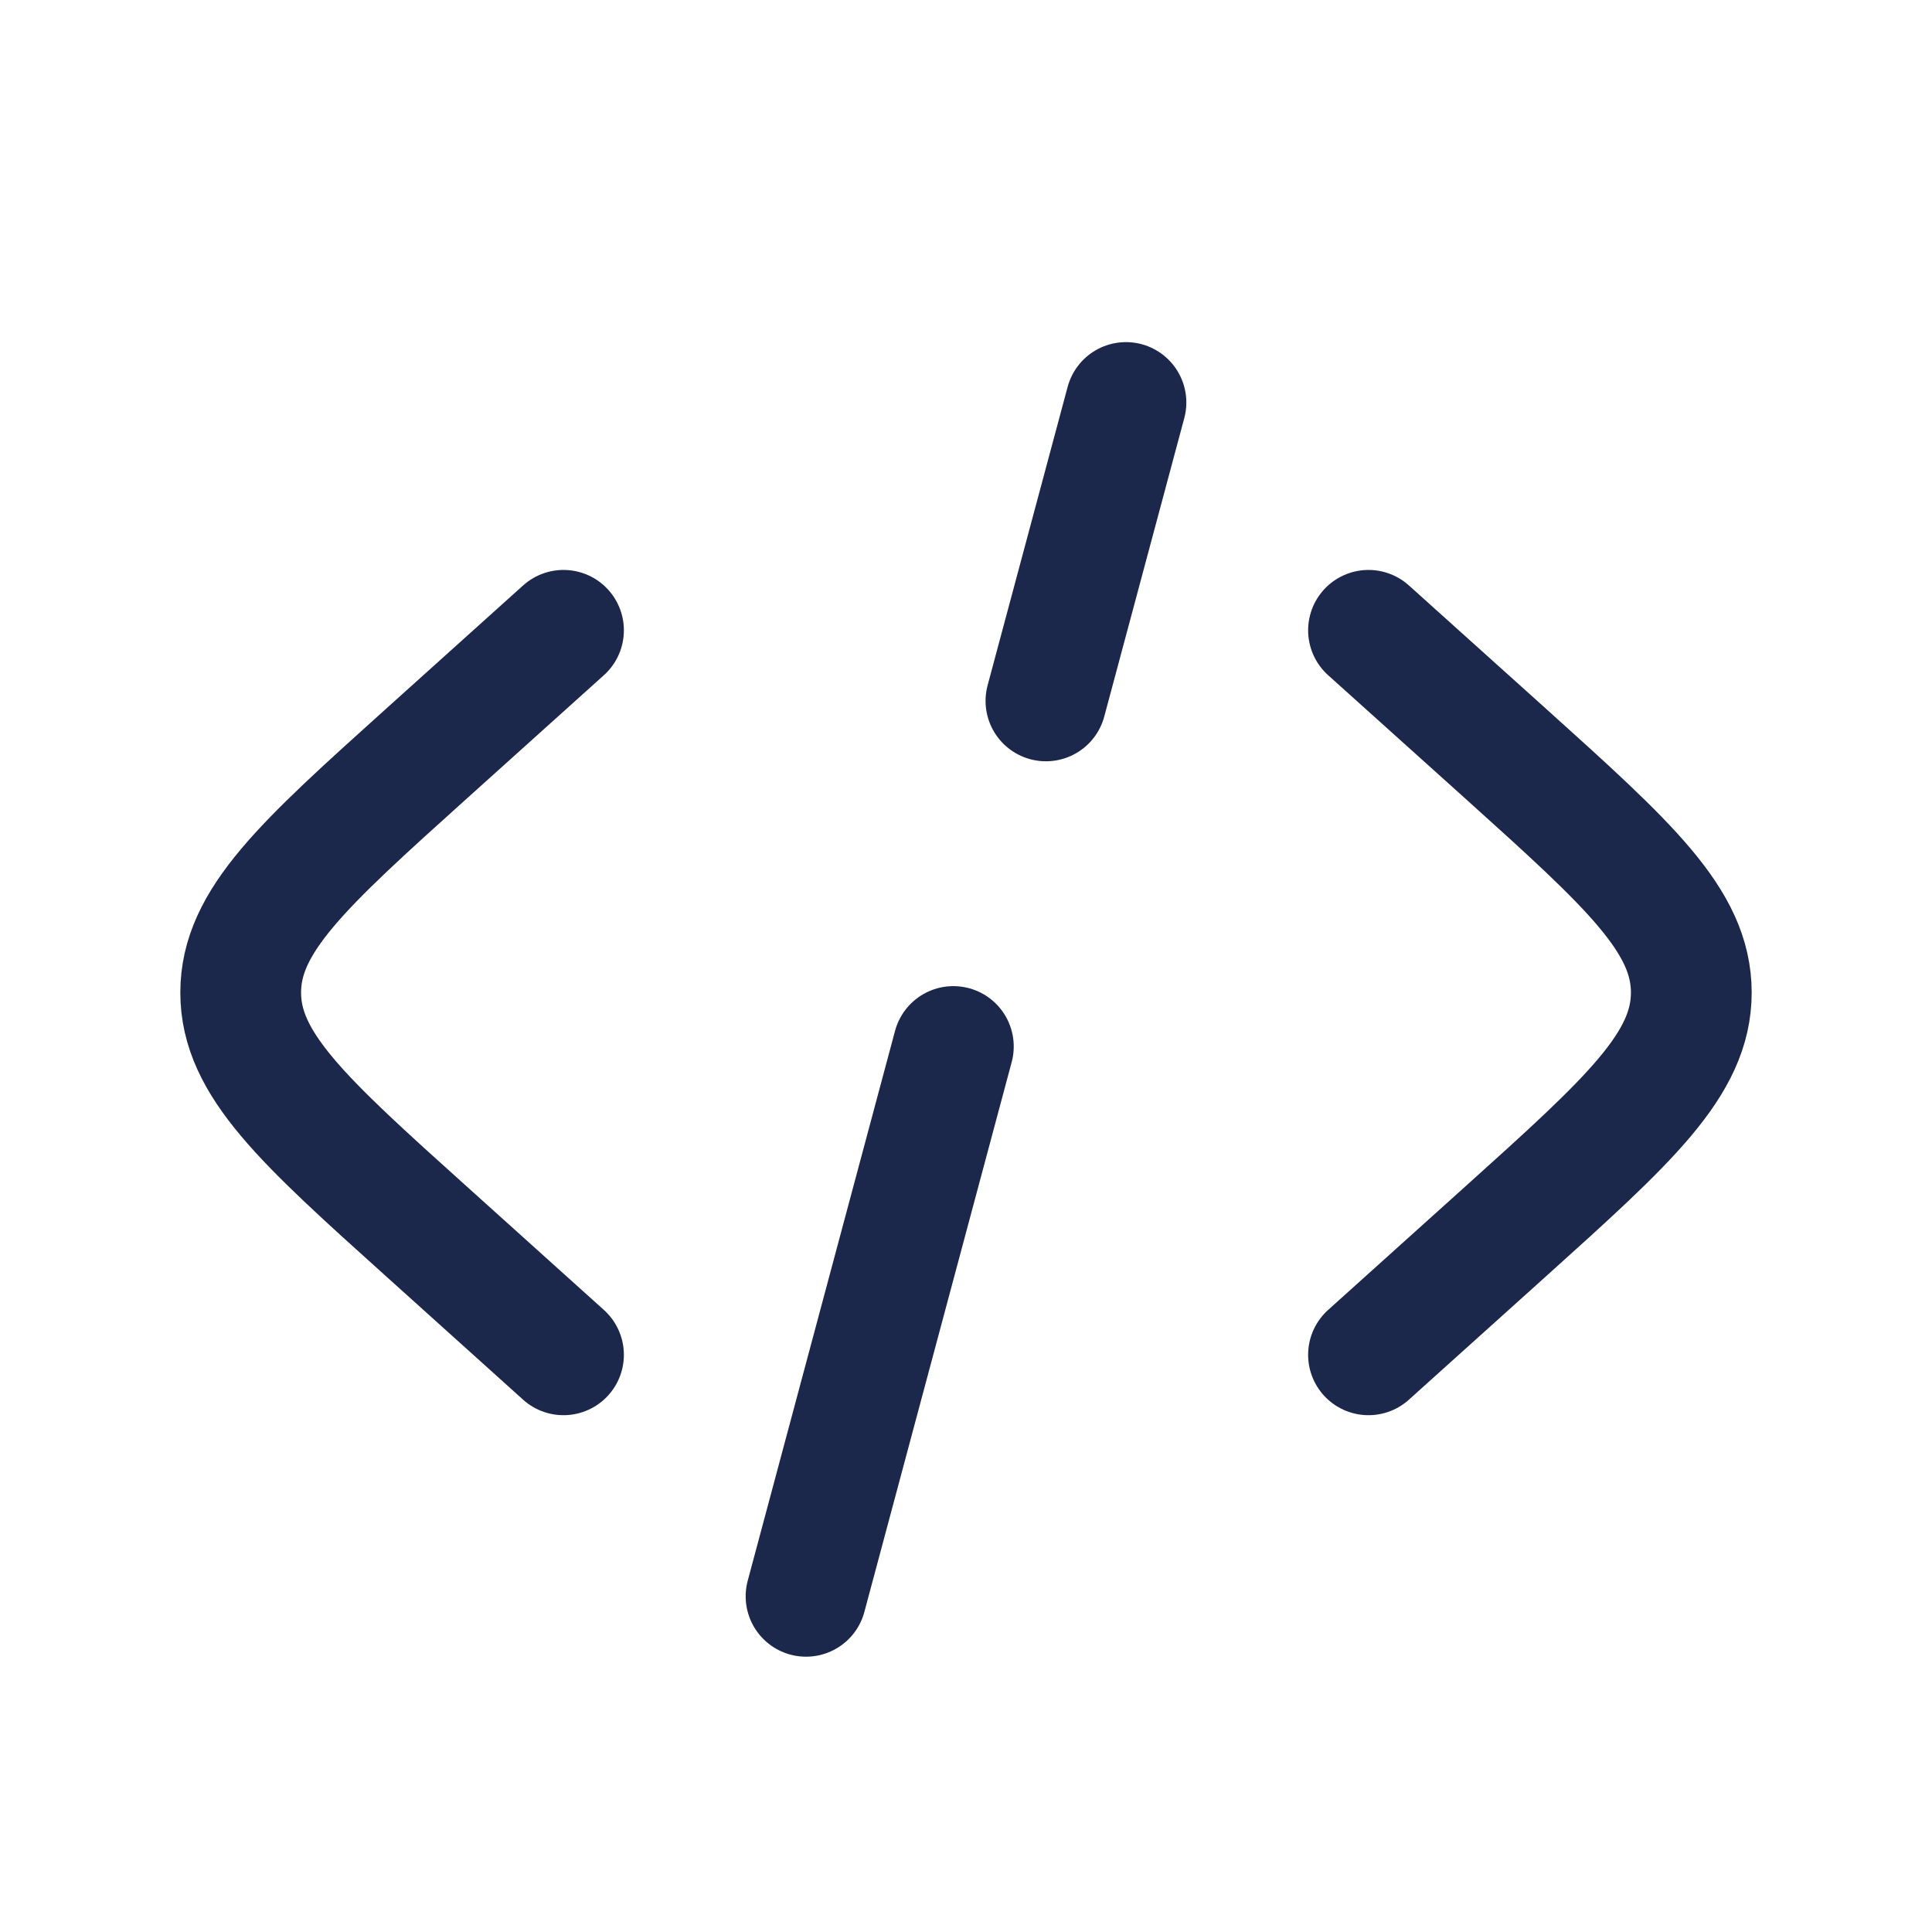
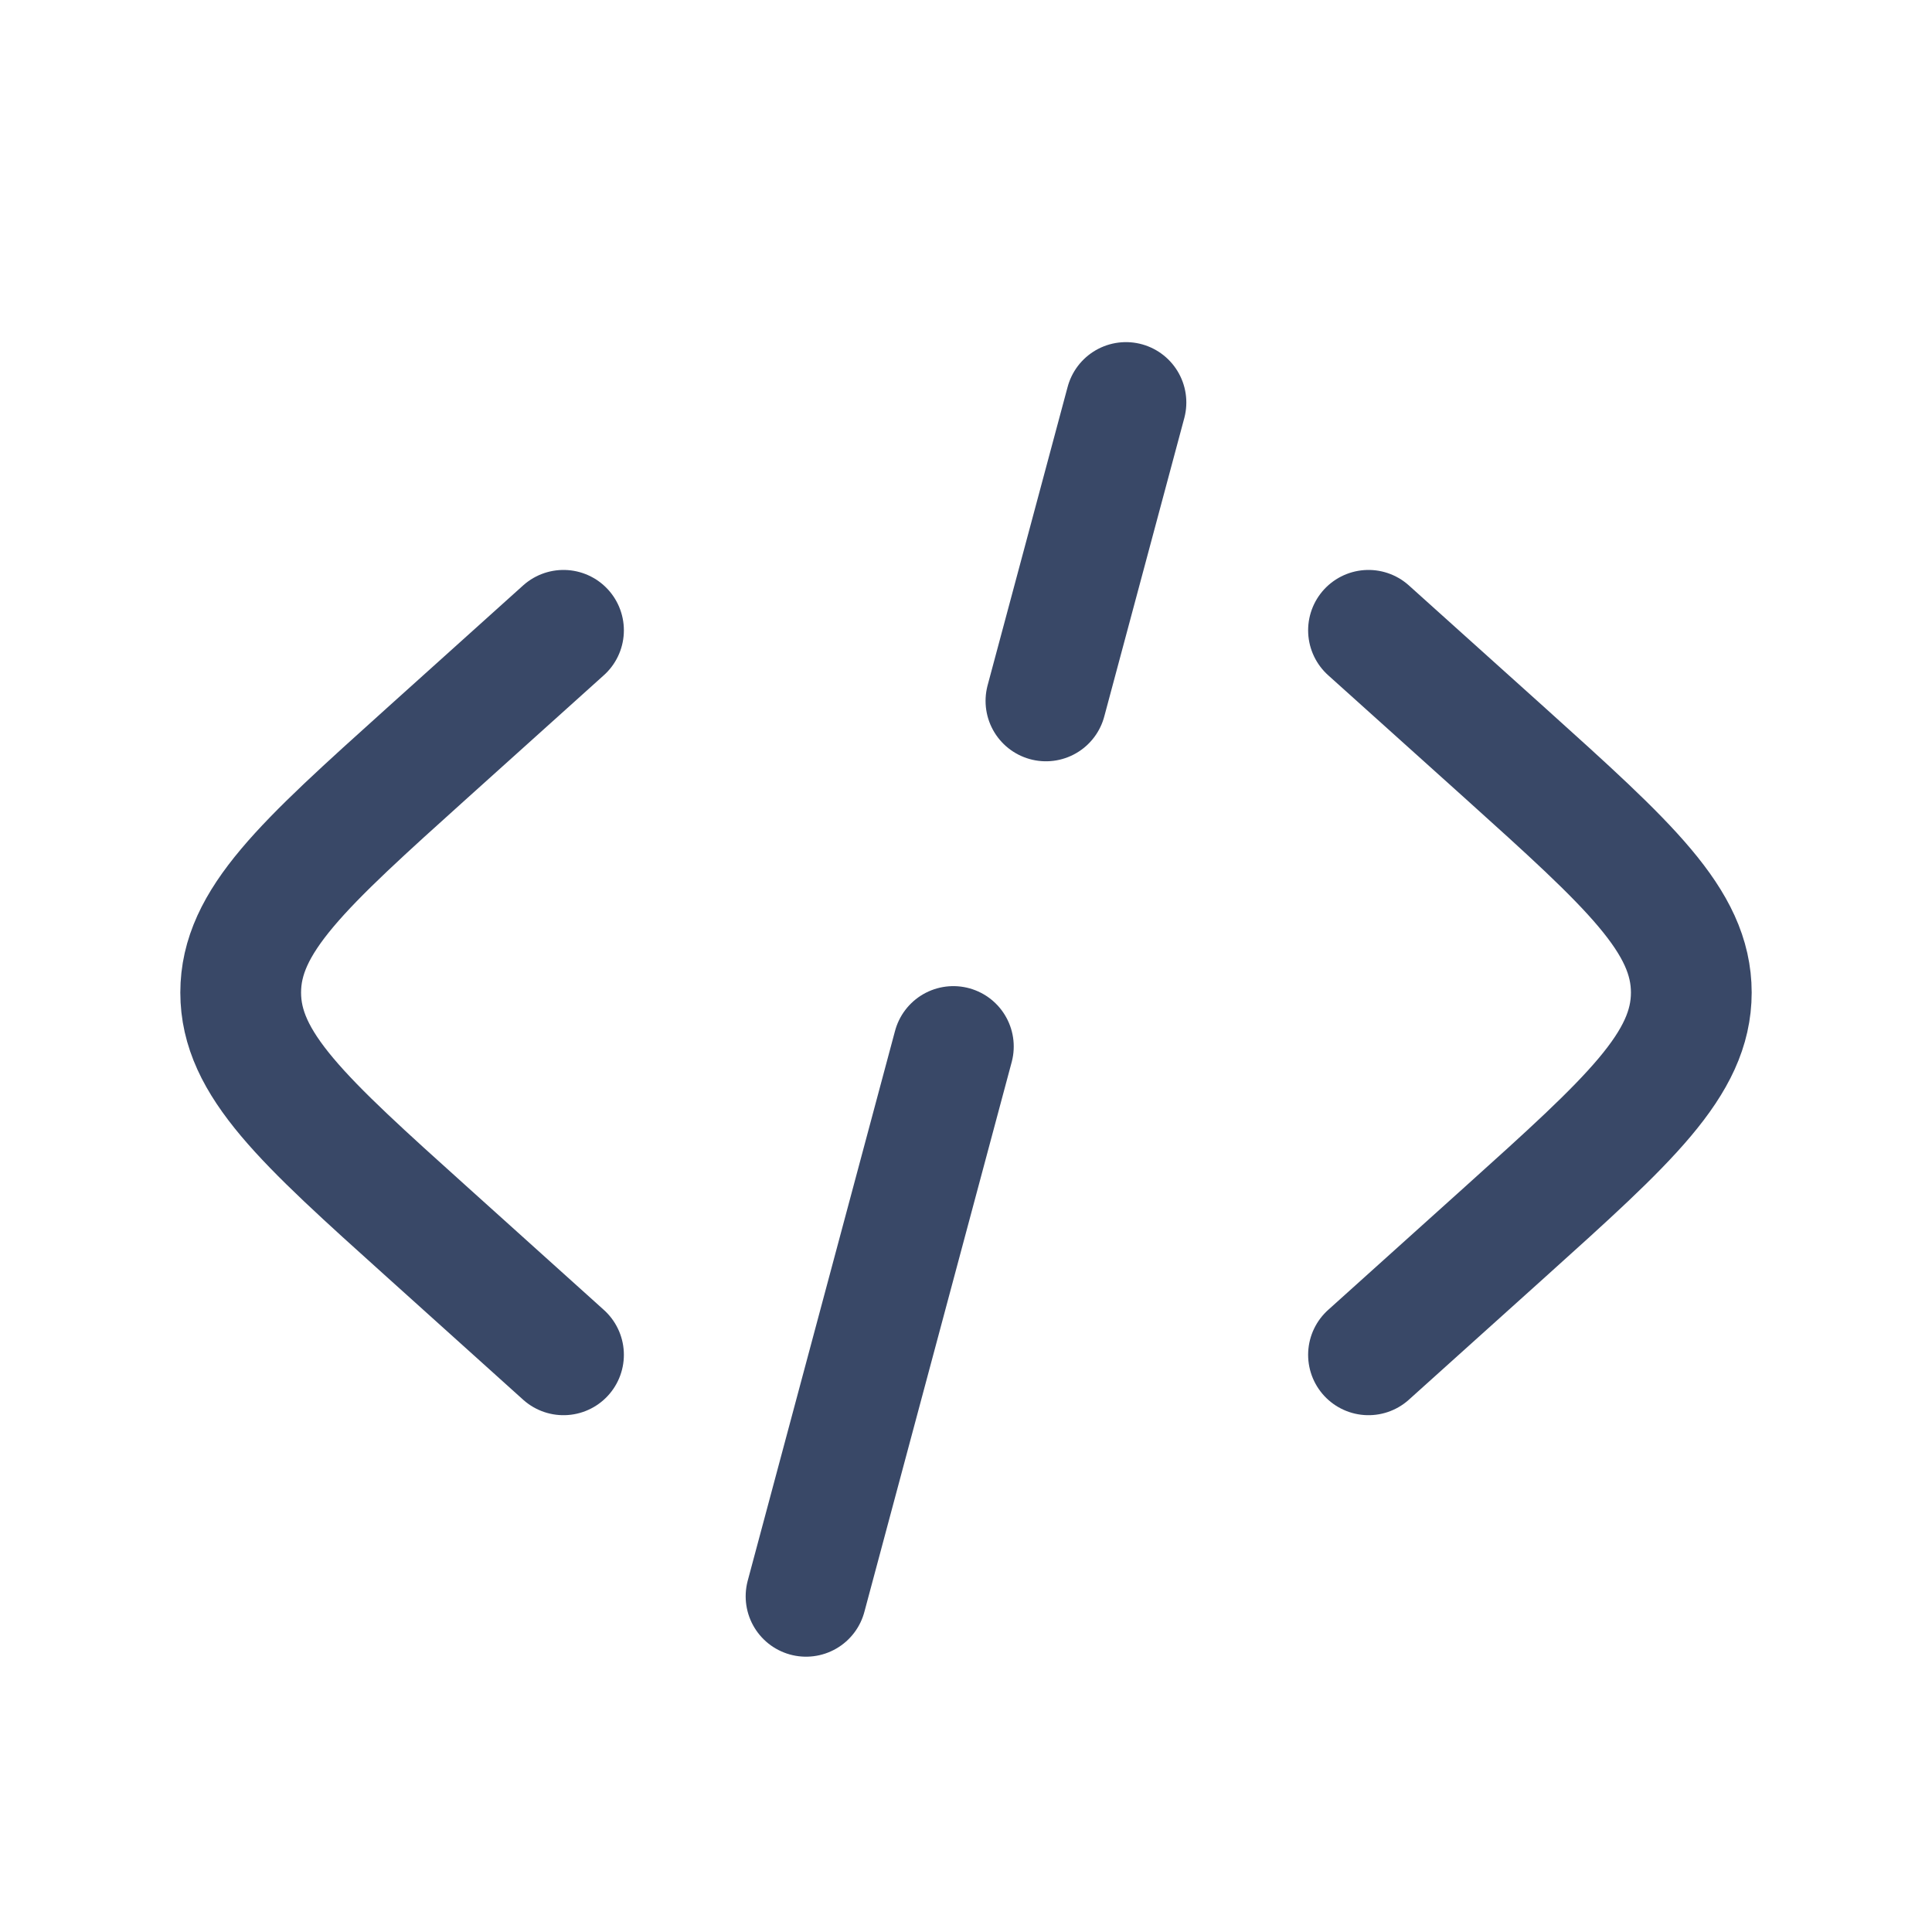
<svg xmlns="http://www.w3.org/2000/svg" width="24" height="24" viewBox="0 0 24 24" fill="none">
-   <path d="M17 7.83L18.697 9.356C20.239 10.745 21.01 11.439 21.01 12.33C21.01 13.22 20.239 13.915 18.697 15.303L17 16.83" stroke="#1C274C" stroke-width="1.5" stroke-linecap="round" />
-   <path d="M13.987 5L12.993 8.707M11.843 13L10.013 19.83" stroke="#1C274C" stroke-width="1.5" stroke-linecap="round" />
-   <path d="M7 7.83L5.304 9.356C3.761 10.745 2.99 11.439 2.99 12.33C2.99 13.22 3.761 13.915 5.304 15.303L7 16.83" stroke="#1C274C" stroke-width="1.5" stroke-linecap="round" />
+   <path d="M17 7.83L18.697 9.356C20.239 10.745 21.01 11.439 21.01 12.33C21.01 13.22 20.239 13.915 18.697 15.303L17 16.83" stroke="#394867" stroke-width="1.5" stroke-linecap="round" />
+   <path d="M13.987 5L12.993 8.707M11.843 13L10.013 19.83" stroke="#394867" stroke-width="1.5" stroke-linecap="round" />
+   <path d="M7 7.83L5.304 9.356C3.761 10.745 2.99 11.439 2.99 12.33C2.99 13.22 3.761 13.915 5.304 15.303L7 16.83" stroke="#394867" stroke-width="1.5" stroke-linecap="round" />
</svg>
